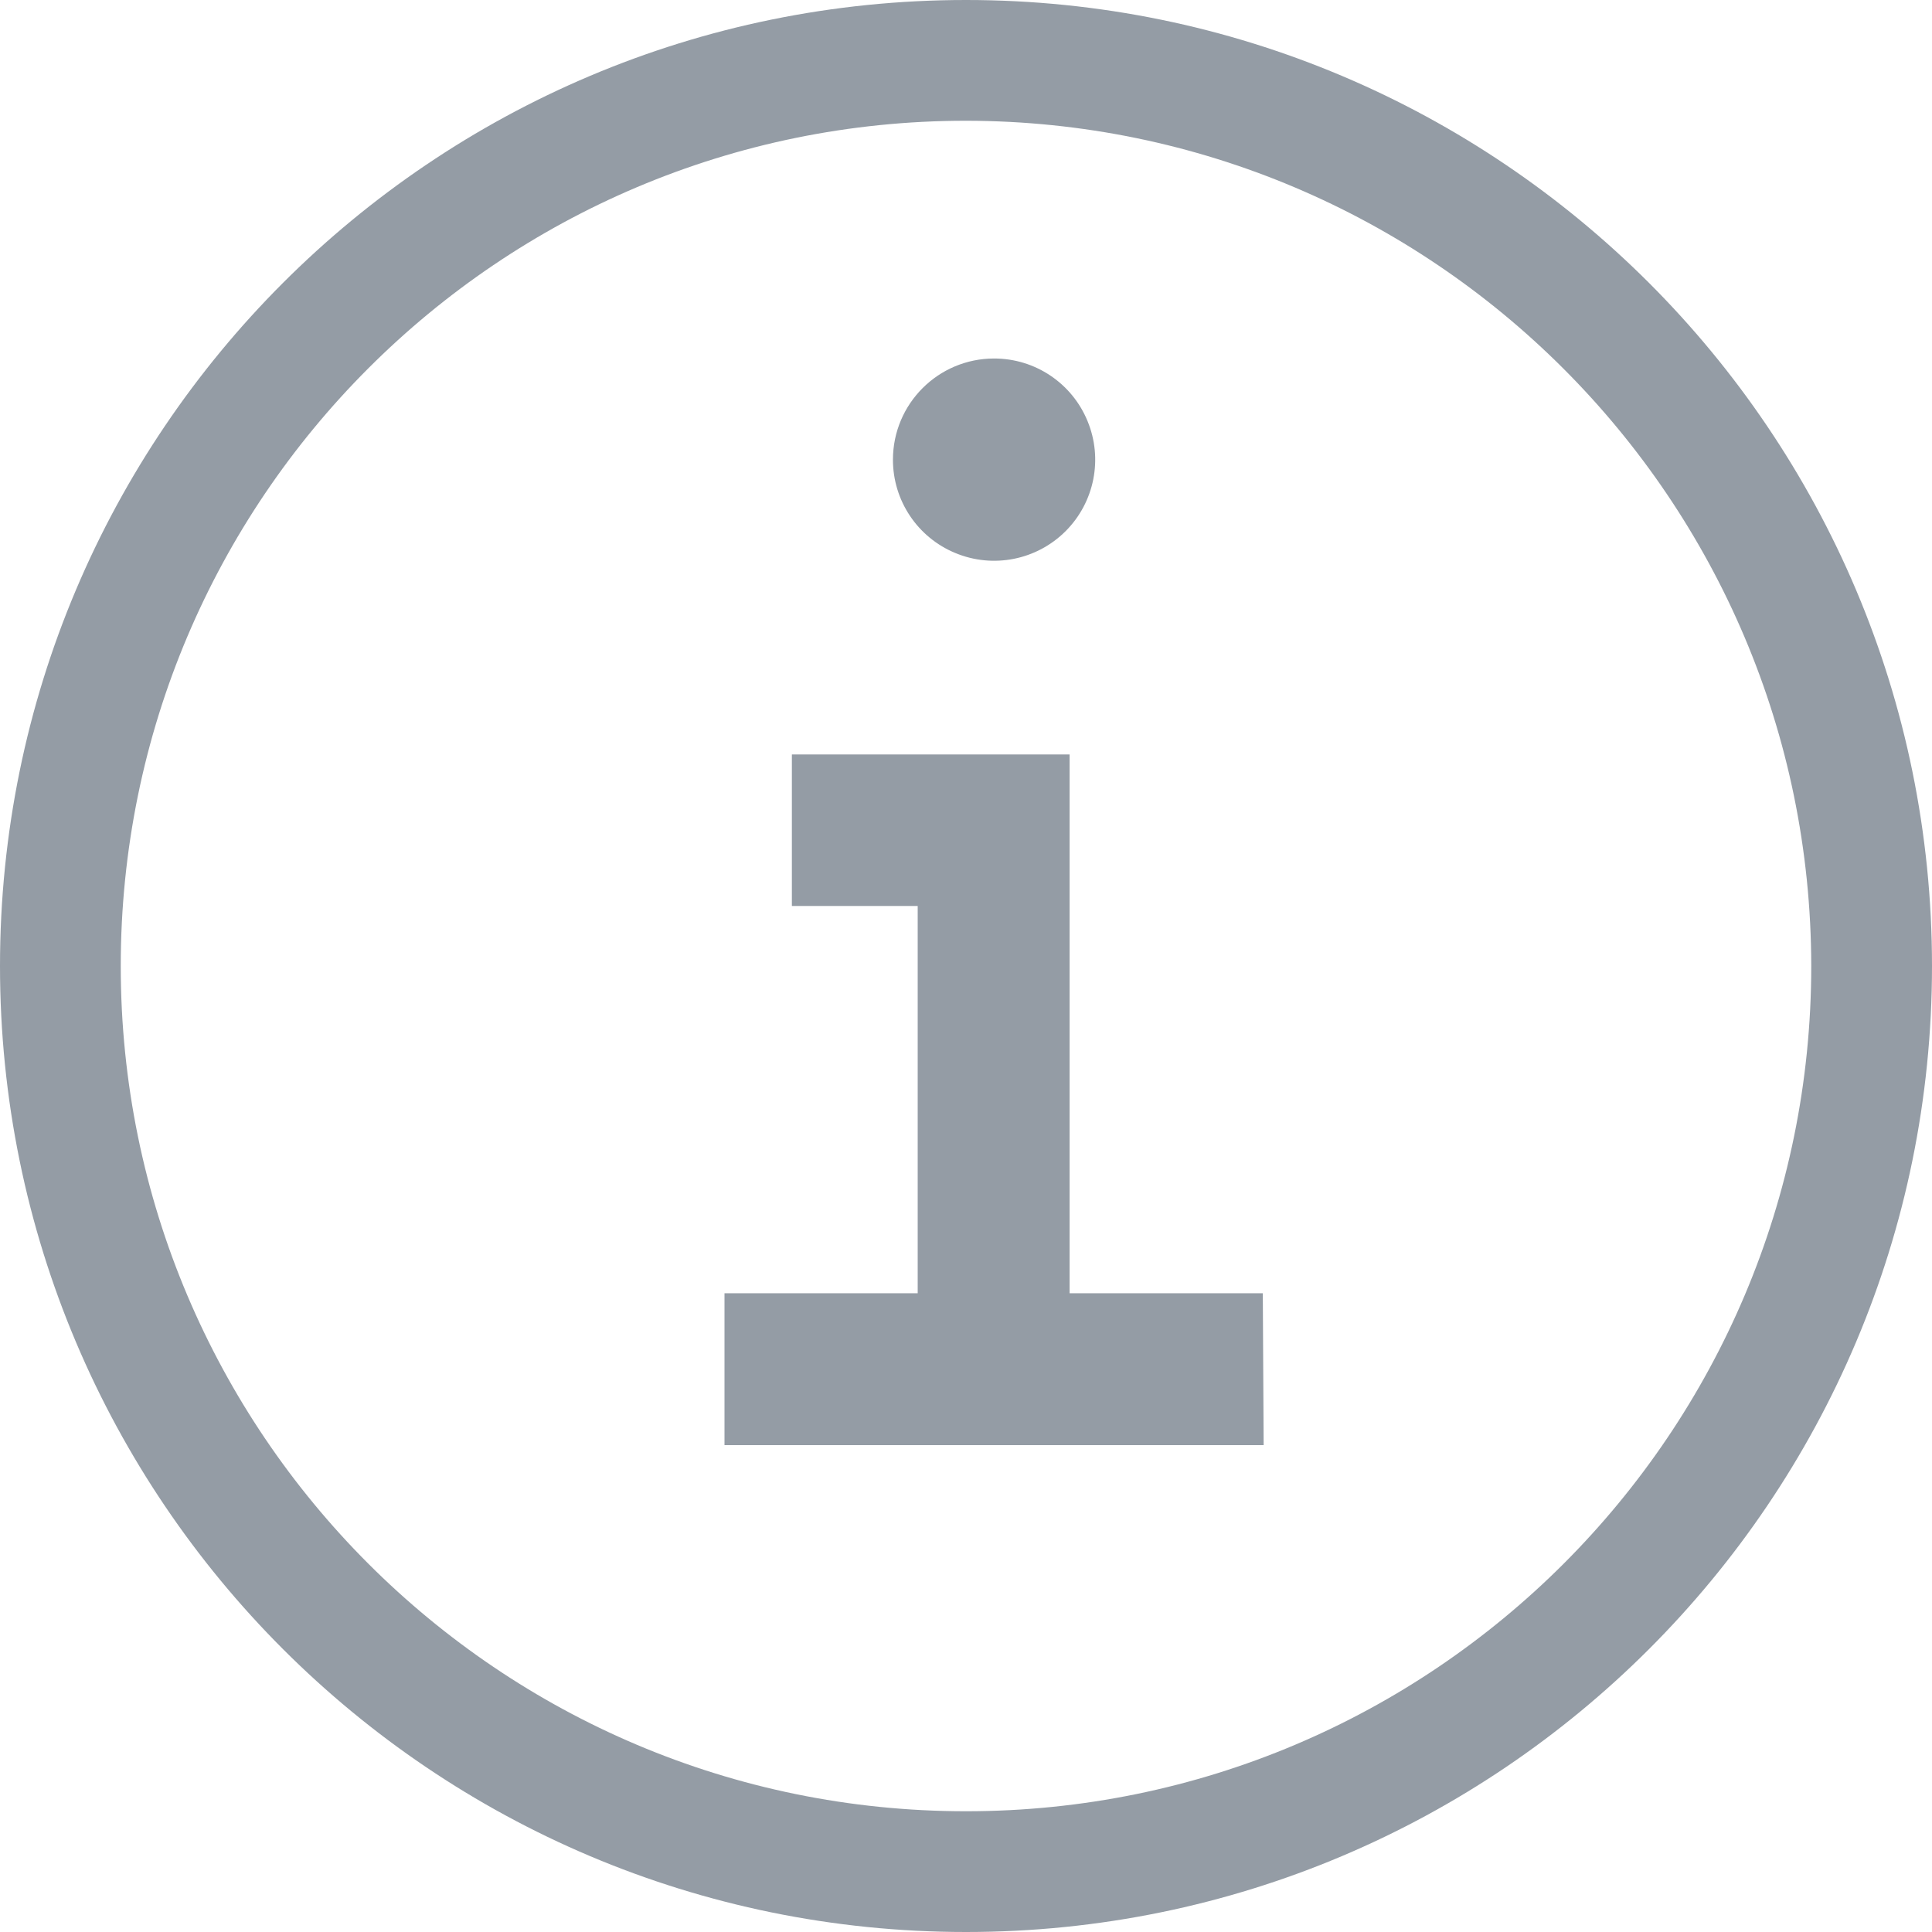
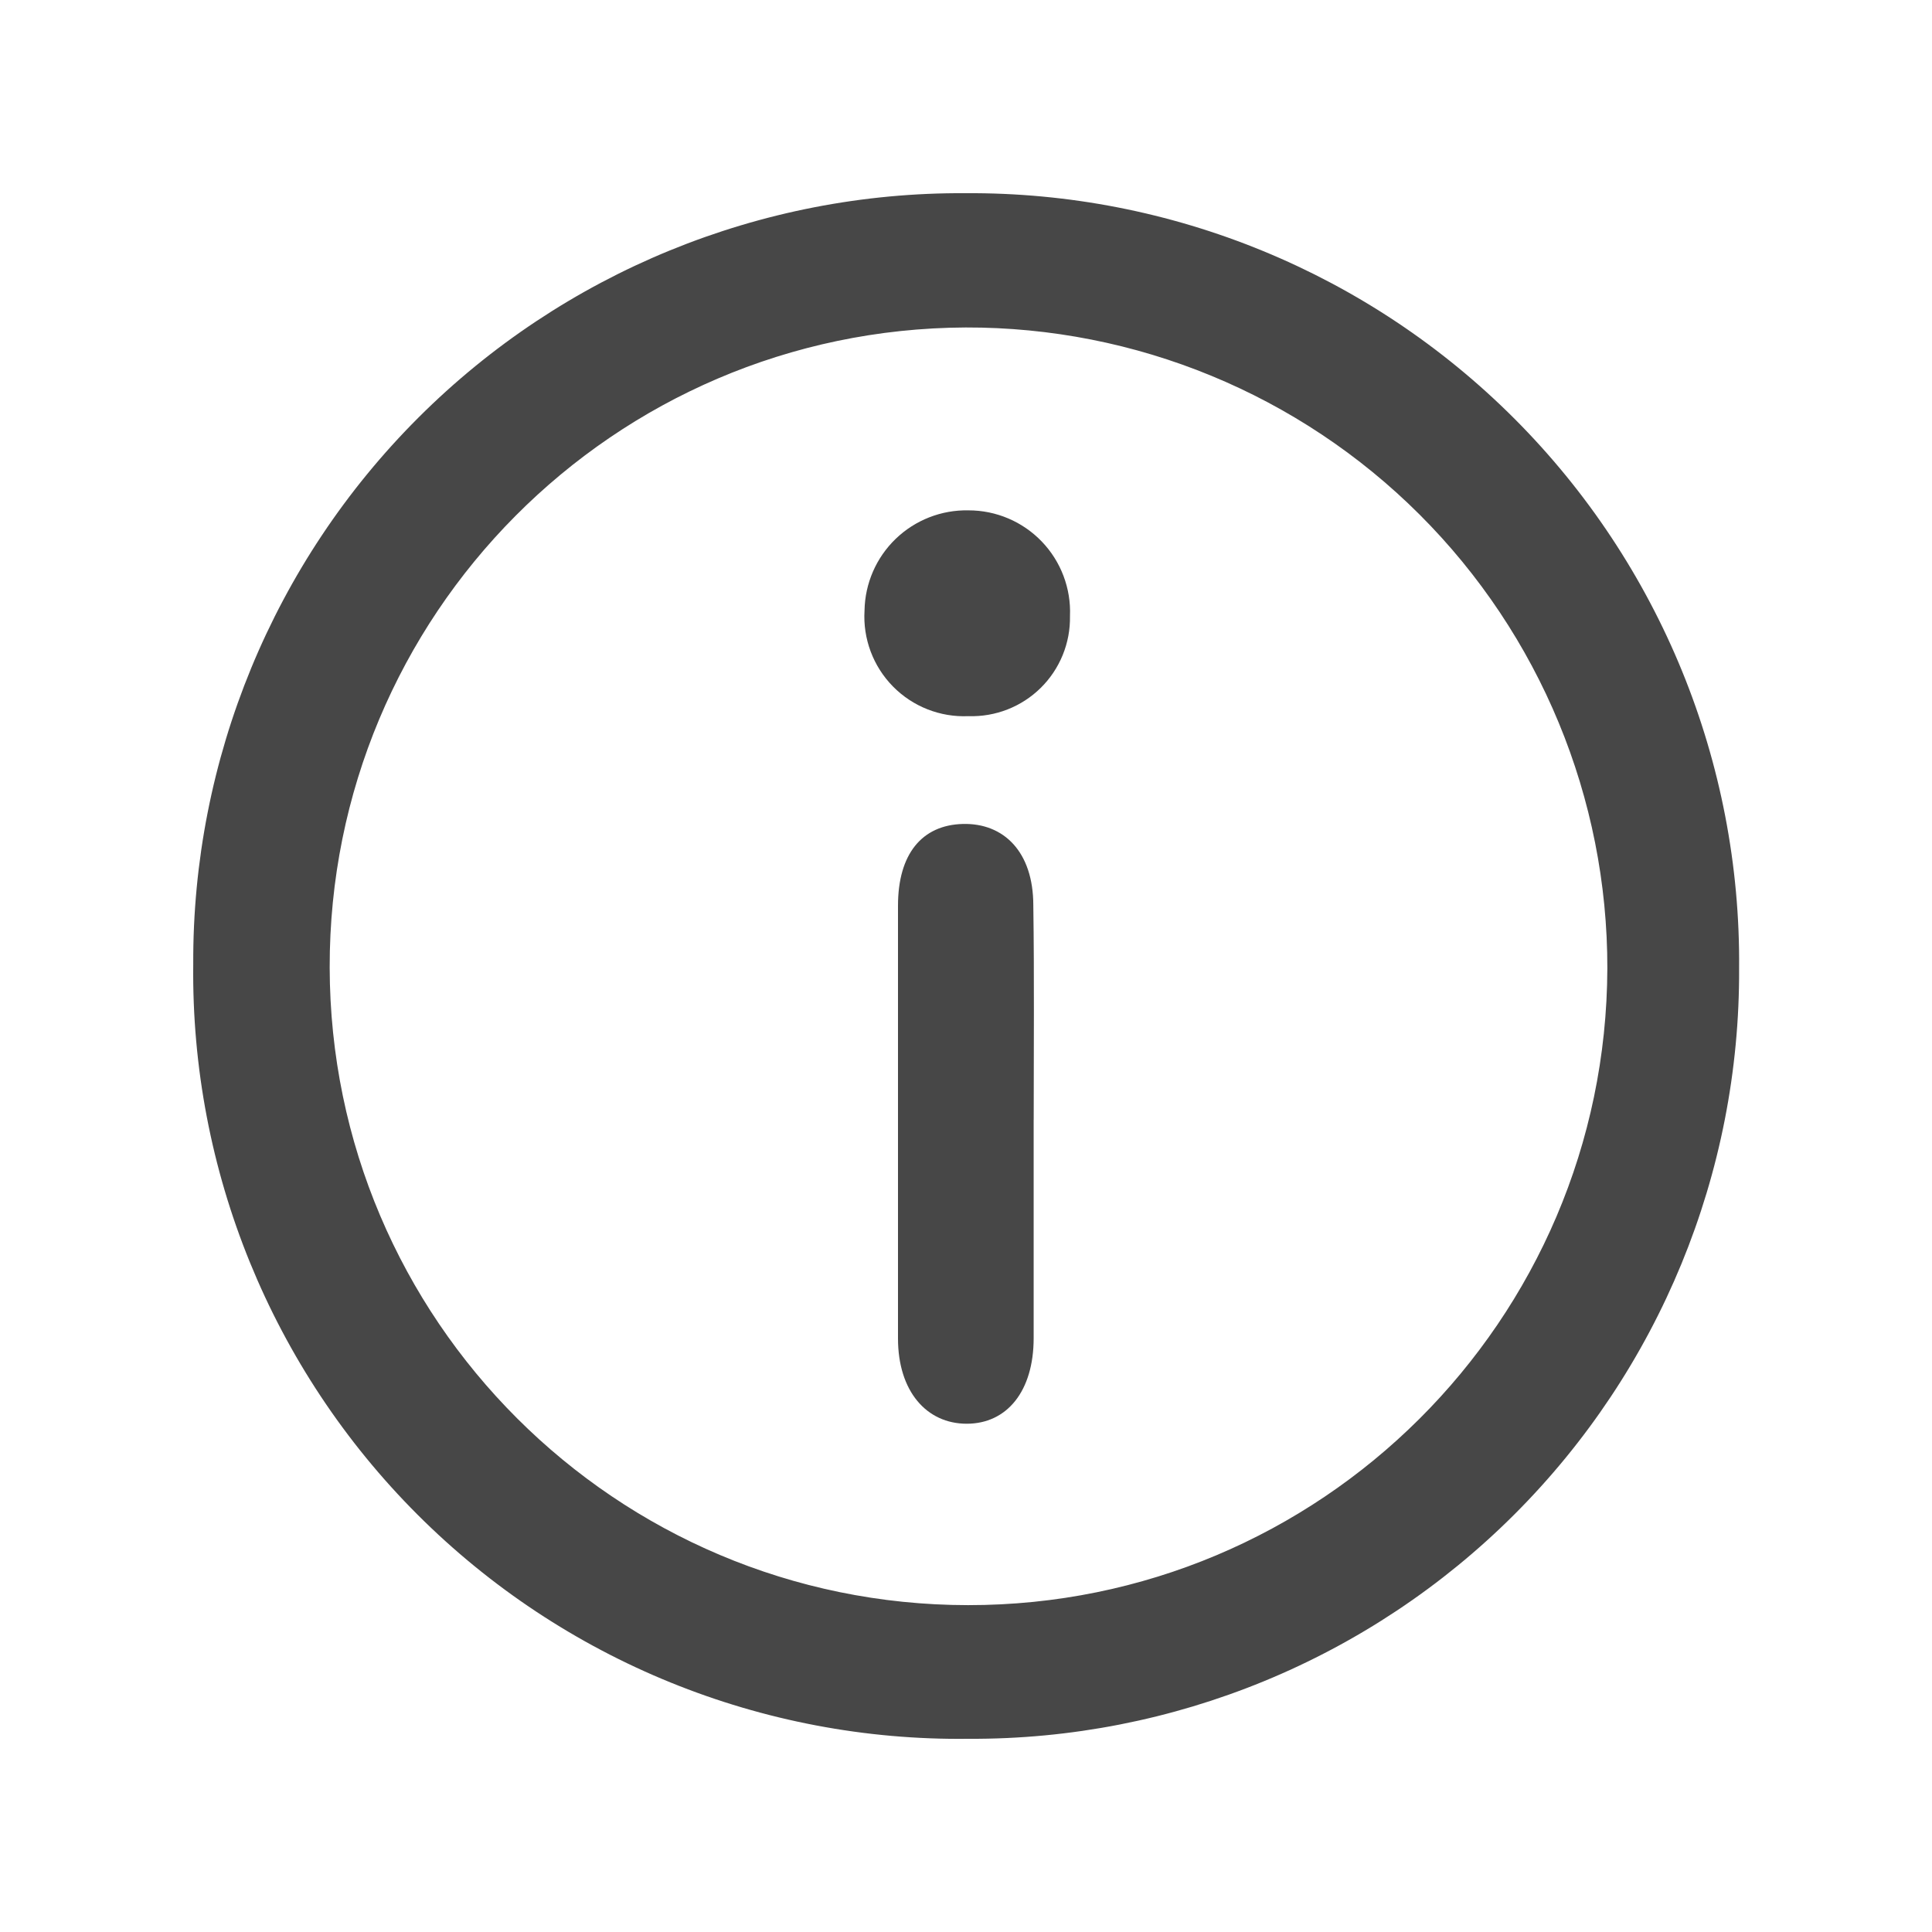
- <svg xmlns="http://www.w3.org/2000/svg" width="16" height="16" viewBox="0 0 16 16">
-   <defs>
-     <clipPath id="xdf9ucovka">
-       <path data-name="사각형 41445" style="fill:#949ca5" d="M0 0h4.465v9H0z" />
-     </clipPath>
-   </defs>
-   <g data-name="그룹 76719">
-     <g data-name="그룹 76720">
-       <g data-name="그룹 76719" style="clip-path:url(#xdf9ucovka)" transform="translate(6 2.968)">
-         <path data-name="패스 14661" d="M2.087 0a.835.835 0 0 1 .774.517.837.837 0 0 1-1.094 1.094.835.835 0 0 1-.517-.774A.838.838 0 0 1 2.087 0" transform="translate(.145 .001)" style="fill:#949ca5" />
-         <path data-name="패스 14662" d="M4.465 8.658H0V7.4h1.6V4.193H.558V2.938h2.3V7.4h1.6z" transform="translate(0 .342)" style="fill:#949ca5" />
-       </g>
-     </g>
-   </g>
-   <path data-name="사각형 42188" d="M8 1a7 7 0 1 0 7 7 7.008 7.008 0 0 0-7-7m0-1a8 8 0 1 1-8 8 8 8 0 0 1 8-8z" style="fill:#949ca5" />
+ <svg xmlns="http://www.w3.org/2000/svg" width="50" height="50" viewBox="0 0 50 50" fill="none">
+   <path d="M24.991 5a19.89 19.89 0 0 1 20.017 20.063A19.842 19.842 0 0 1 25.064 45 19.817 19.817 0 0 1 5.001 24.953 19.863 19.863 0 0 1 24.991 5zm0 3.475a16.533 16.533 0 1 0 16.607 16.588A16.561 16.561 0 0 0 24.99 8.475z" fill="#474747" />
+   <path d="M26.751 28.976v5.654c0 1.377-.693 2.216-1.732 2.216-1.04 0-1.779-.84-1.779-2.207V23.44c0-1.34.62-2.088 1.678-2.116 1.058-.027 1.824.72 1.824 2.107.027 1.851.01 3.693.01 5.544zM25.064 13.208a2.626 2.626 0 0 1 2.627 2.736 2.544 2.544 0 0 1-2.627 2.59 2.58 2.58 0 0 1-2.69-2.736 2.636 2.636 0 0 1 2.69-2.59z" fill="#474747" />
</svg>
